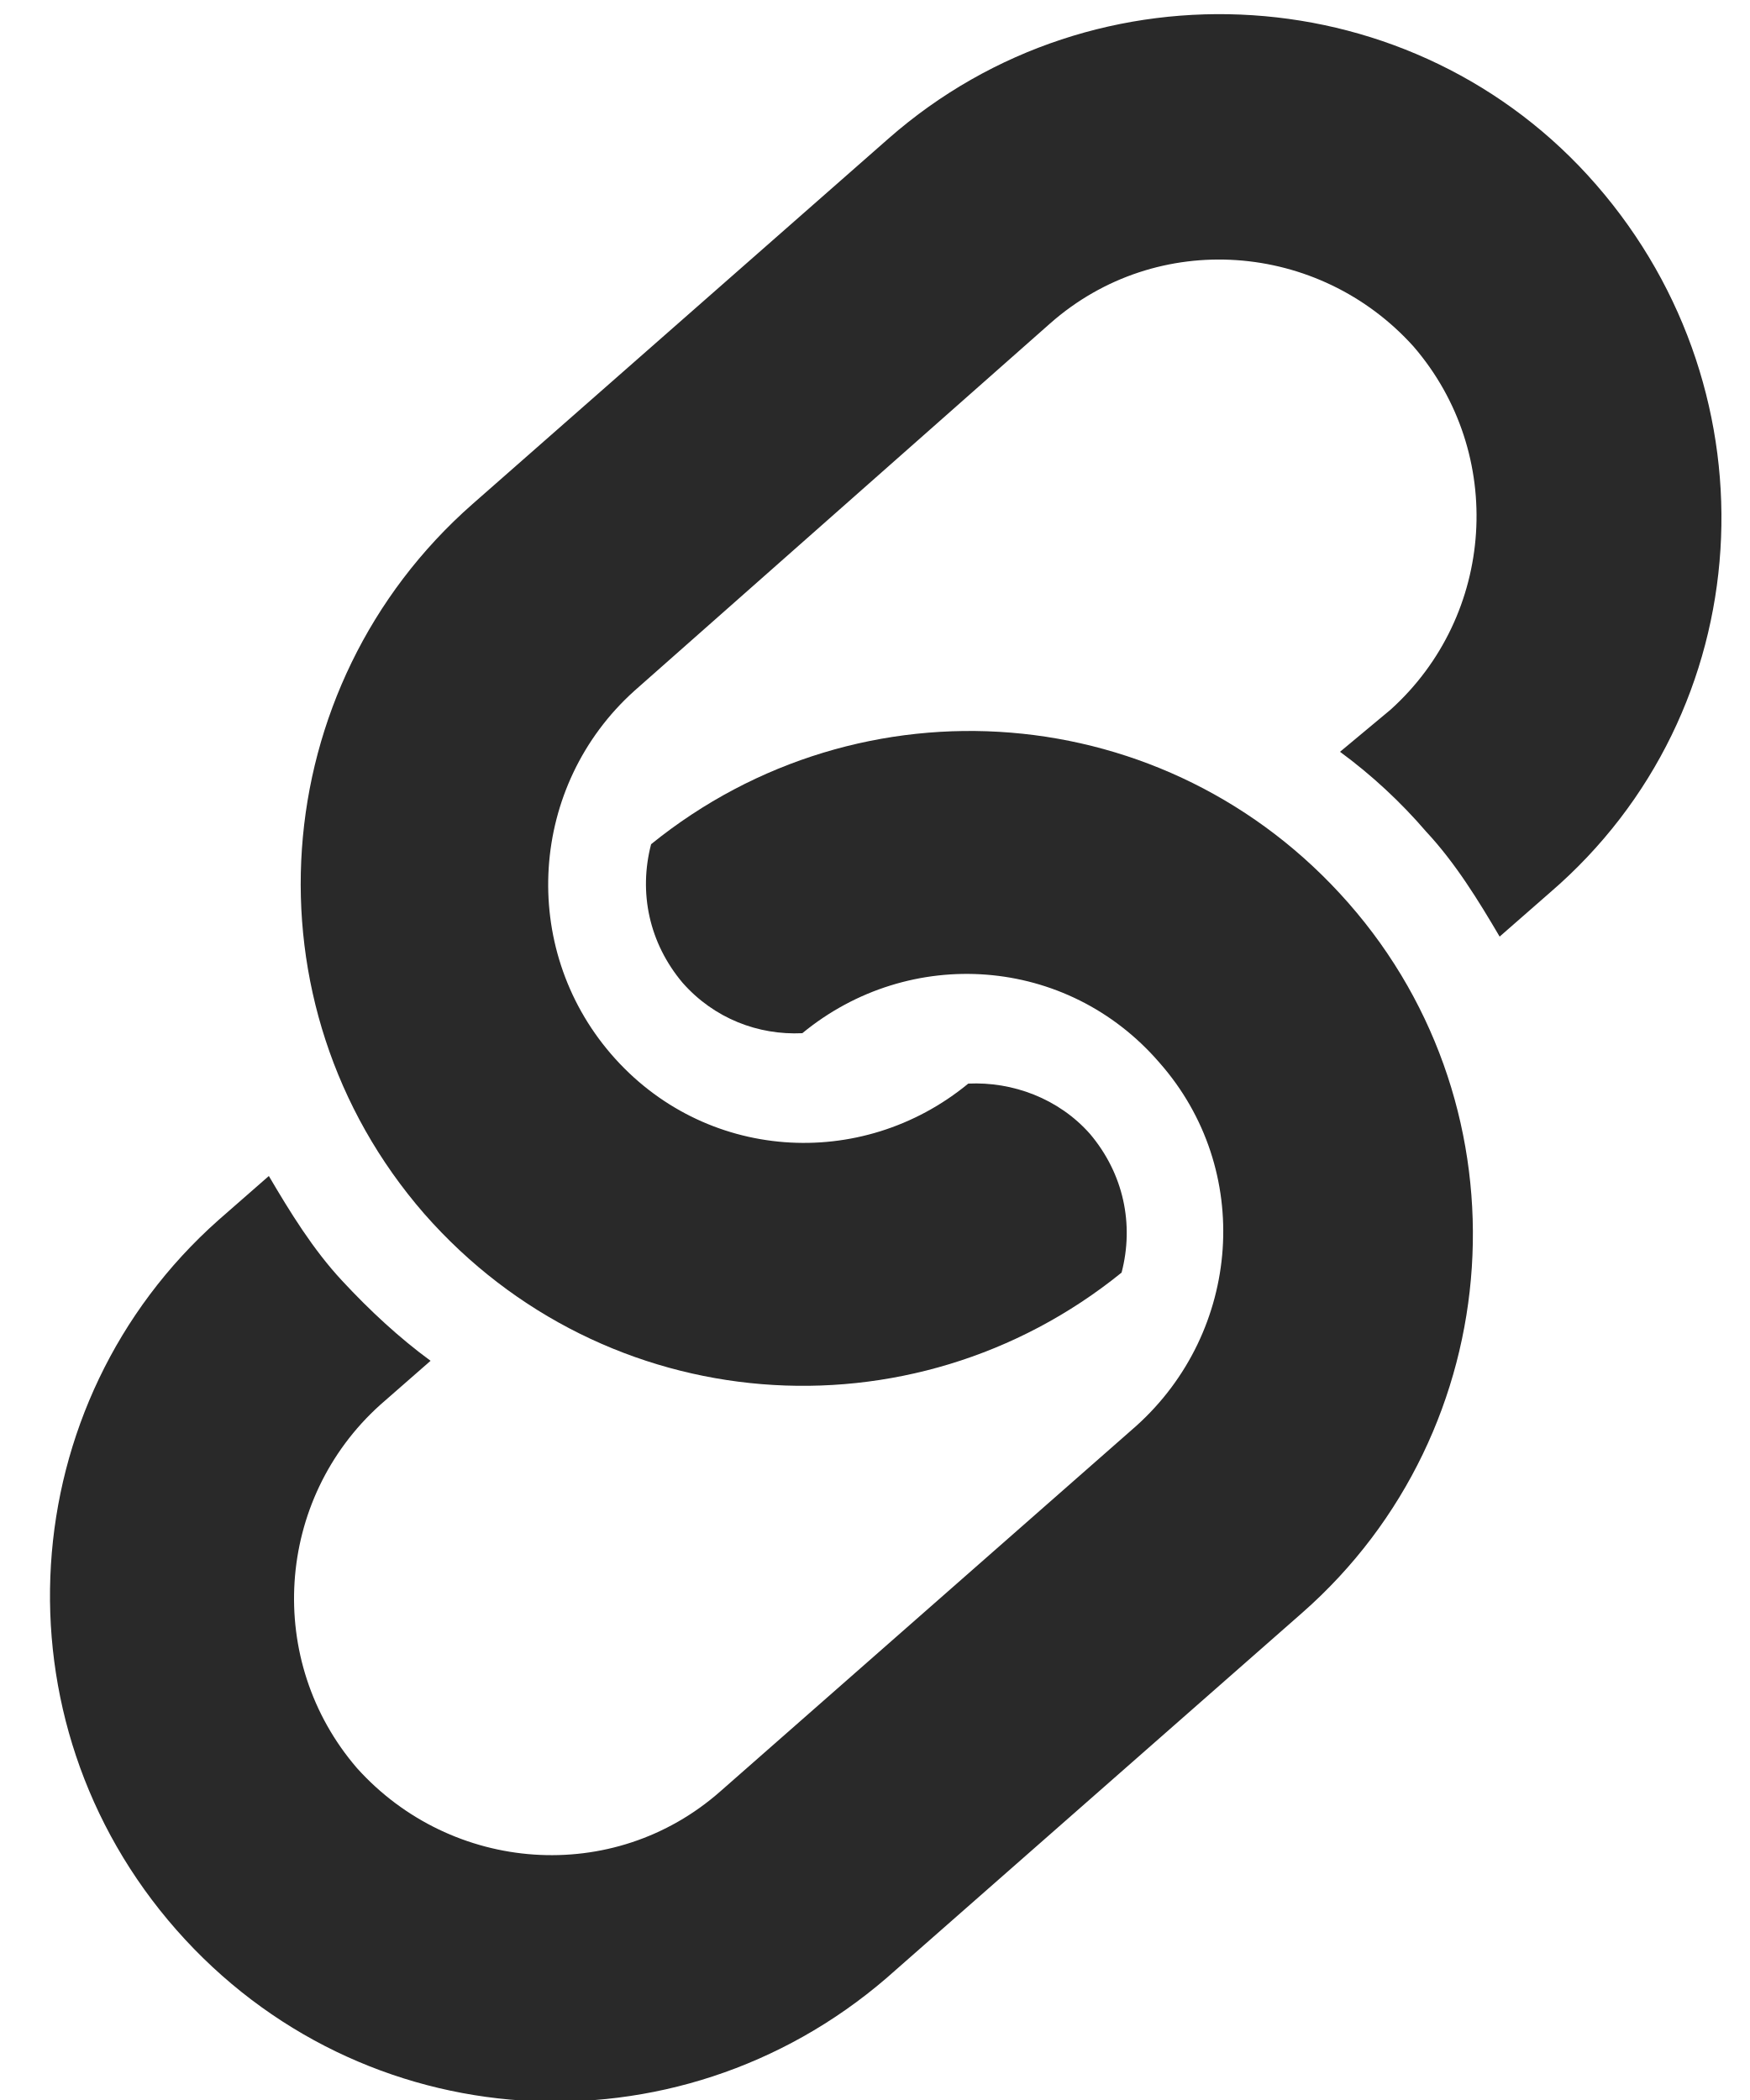
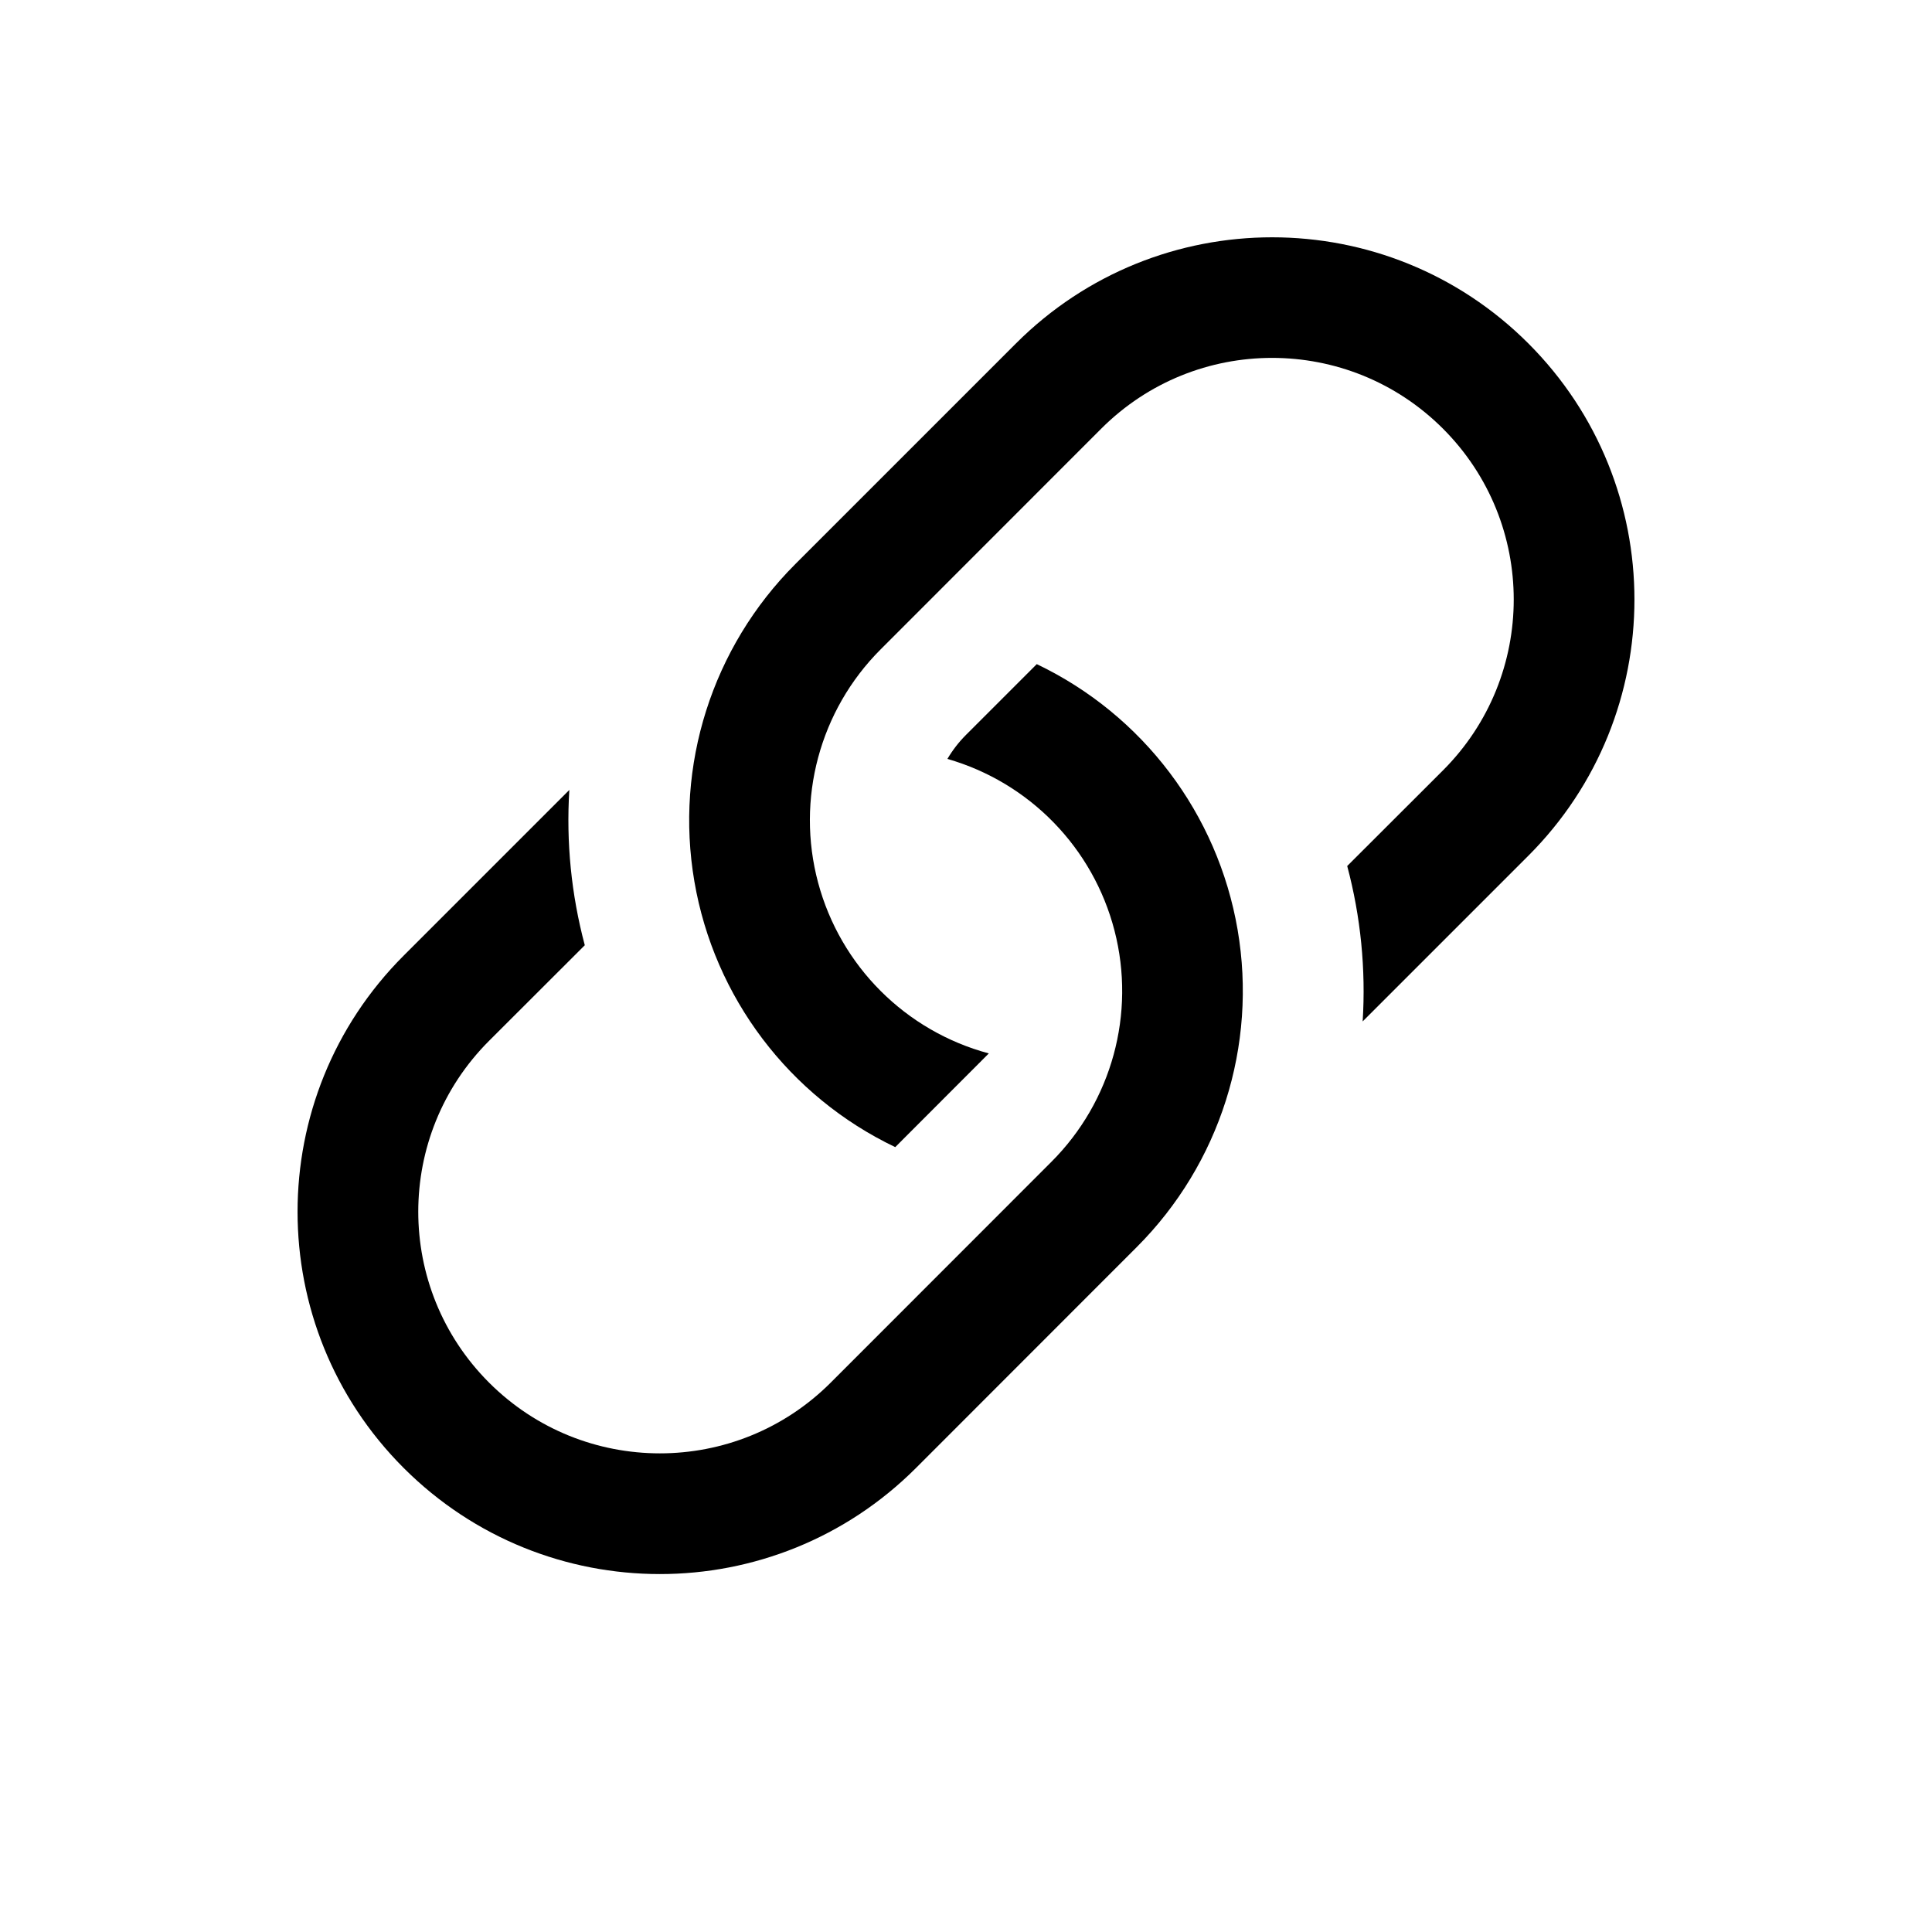
- <svg xmlns="http://www.w3.org/2000/svg" viewBox="0 0 83.3 100">
-   <style type="text/css"> 
-  .st0{fill:#292929;}
-  </style>
-   <path class="st0" d="M31 40.2c-0.6 2.3-0.1 4.7 1.5 6.6 1.5 1.7 3.6 2.5 5.7 2.4 5.1-4.2 12.6-3.7 17 1.4 4.5 5.1 3.9 12.8-1.1 17.3L34.3 85.3c-5.1 4.5-12.8 3.9-17.3-1.1 -4.4-5.1-3.9-12.8 1.1-17.3l2.4-2.1c-1.5-1.1-2.9-2.4-4.2-3.8 -1.4-1.5-2.5-3.3-3.5-5l-2.4 2.1c-9.8 8.7-10.8 23.8-2 33.8s23.8 10.9 33.8 2.3L62 76.8c9.9-8.7 10.9-23.9 2.2-33.8C55.6 33.2 41 32.1 31 40.2z" />
-   <path class="st0" d="M76 8.8C67.4-1.1 52.2-2.1 42.3 6.6L22.5 24c-9.9 8.7-11 23.8-2.3 33.8 8.6 9.8 23.2 10.9 33.2 2.8 0.6-2.3 0.1-4.7-1.5-6.6 -1.5-1.7-3.7-2.5-5.8-2.4 -5.1 4.2-12.6 3.7-17-1.4 -4.4-5.1-3.9-12.8 1.1-17.3L50 15.4c5.1-4.5 12.8-3.9 17.3 1.1 4.4 5.1 3.9 12.8-1.1 17.3l-2.4 2c1.5 1.1 2.9 2.4 4.1 3.8 1.4 1.5 2.5 3.3 3.5 5l2.4-2.1C83.8 33.9 84.7 18.8 76 8.8z" />
+ <svg xmlns="http://www.w3.org/2000/svg" width="16" height="16" fill="currentColor" class="bi bi-link-45deg" viewBox="0 0 16 16">
+   <path d="M4.715 6.542 3.343 7.914a3 3 0 1 0 4.243 4.243l1.828-1.829A3 3 0 0 0 8.586 5.5L8 6.086a1.002 1.002 0 0 0-.154.199 2 2 0 0 1 .861 3.337L6.88 11.45a2 2 0 1 1-2.83-2.83l.793-.792a4.018 4.018 0 0 1-.128-1.287z" />
+   <path d="M6.586 4.672A3 3 0 0 0 7.414 9.5l.775-.776a2 2 0 0 1-.896-3.346L9.12 3.55a2 2 0 1 1 2.83 2.83l-.793.792c.112.42.155.855.128 1.287l1.372-1.372a3 3 0 1 0-4.243-4.243L6.586 4.672z" />
</svg>
